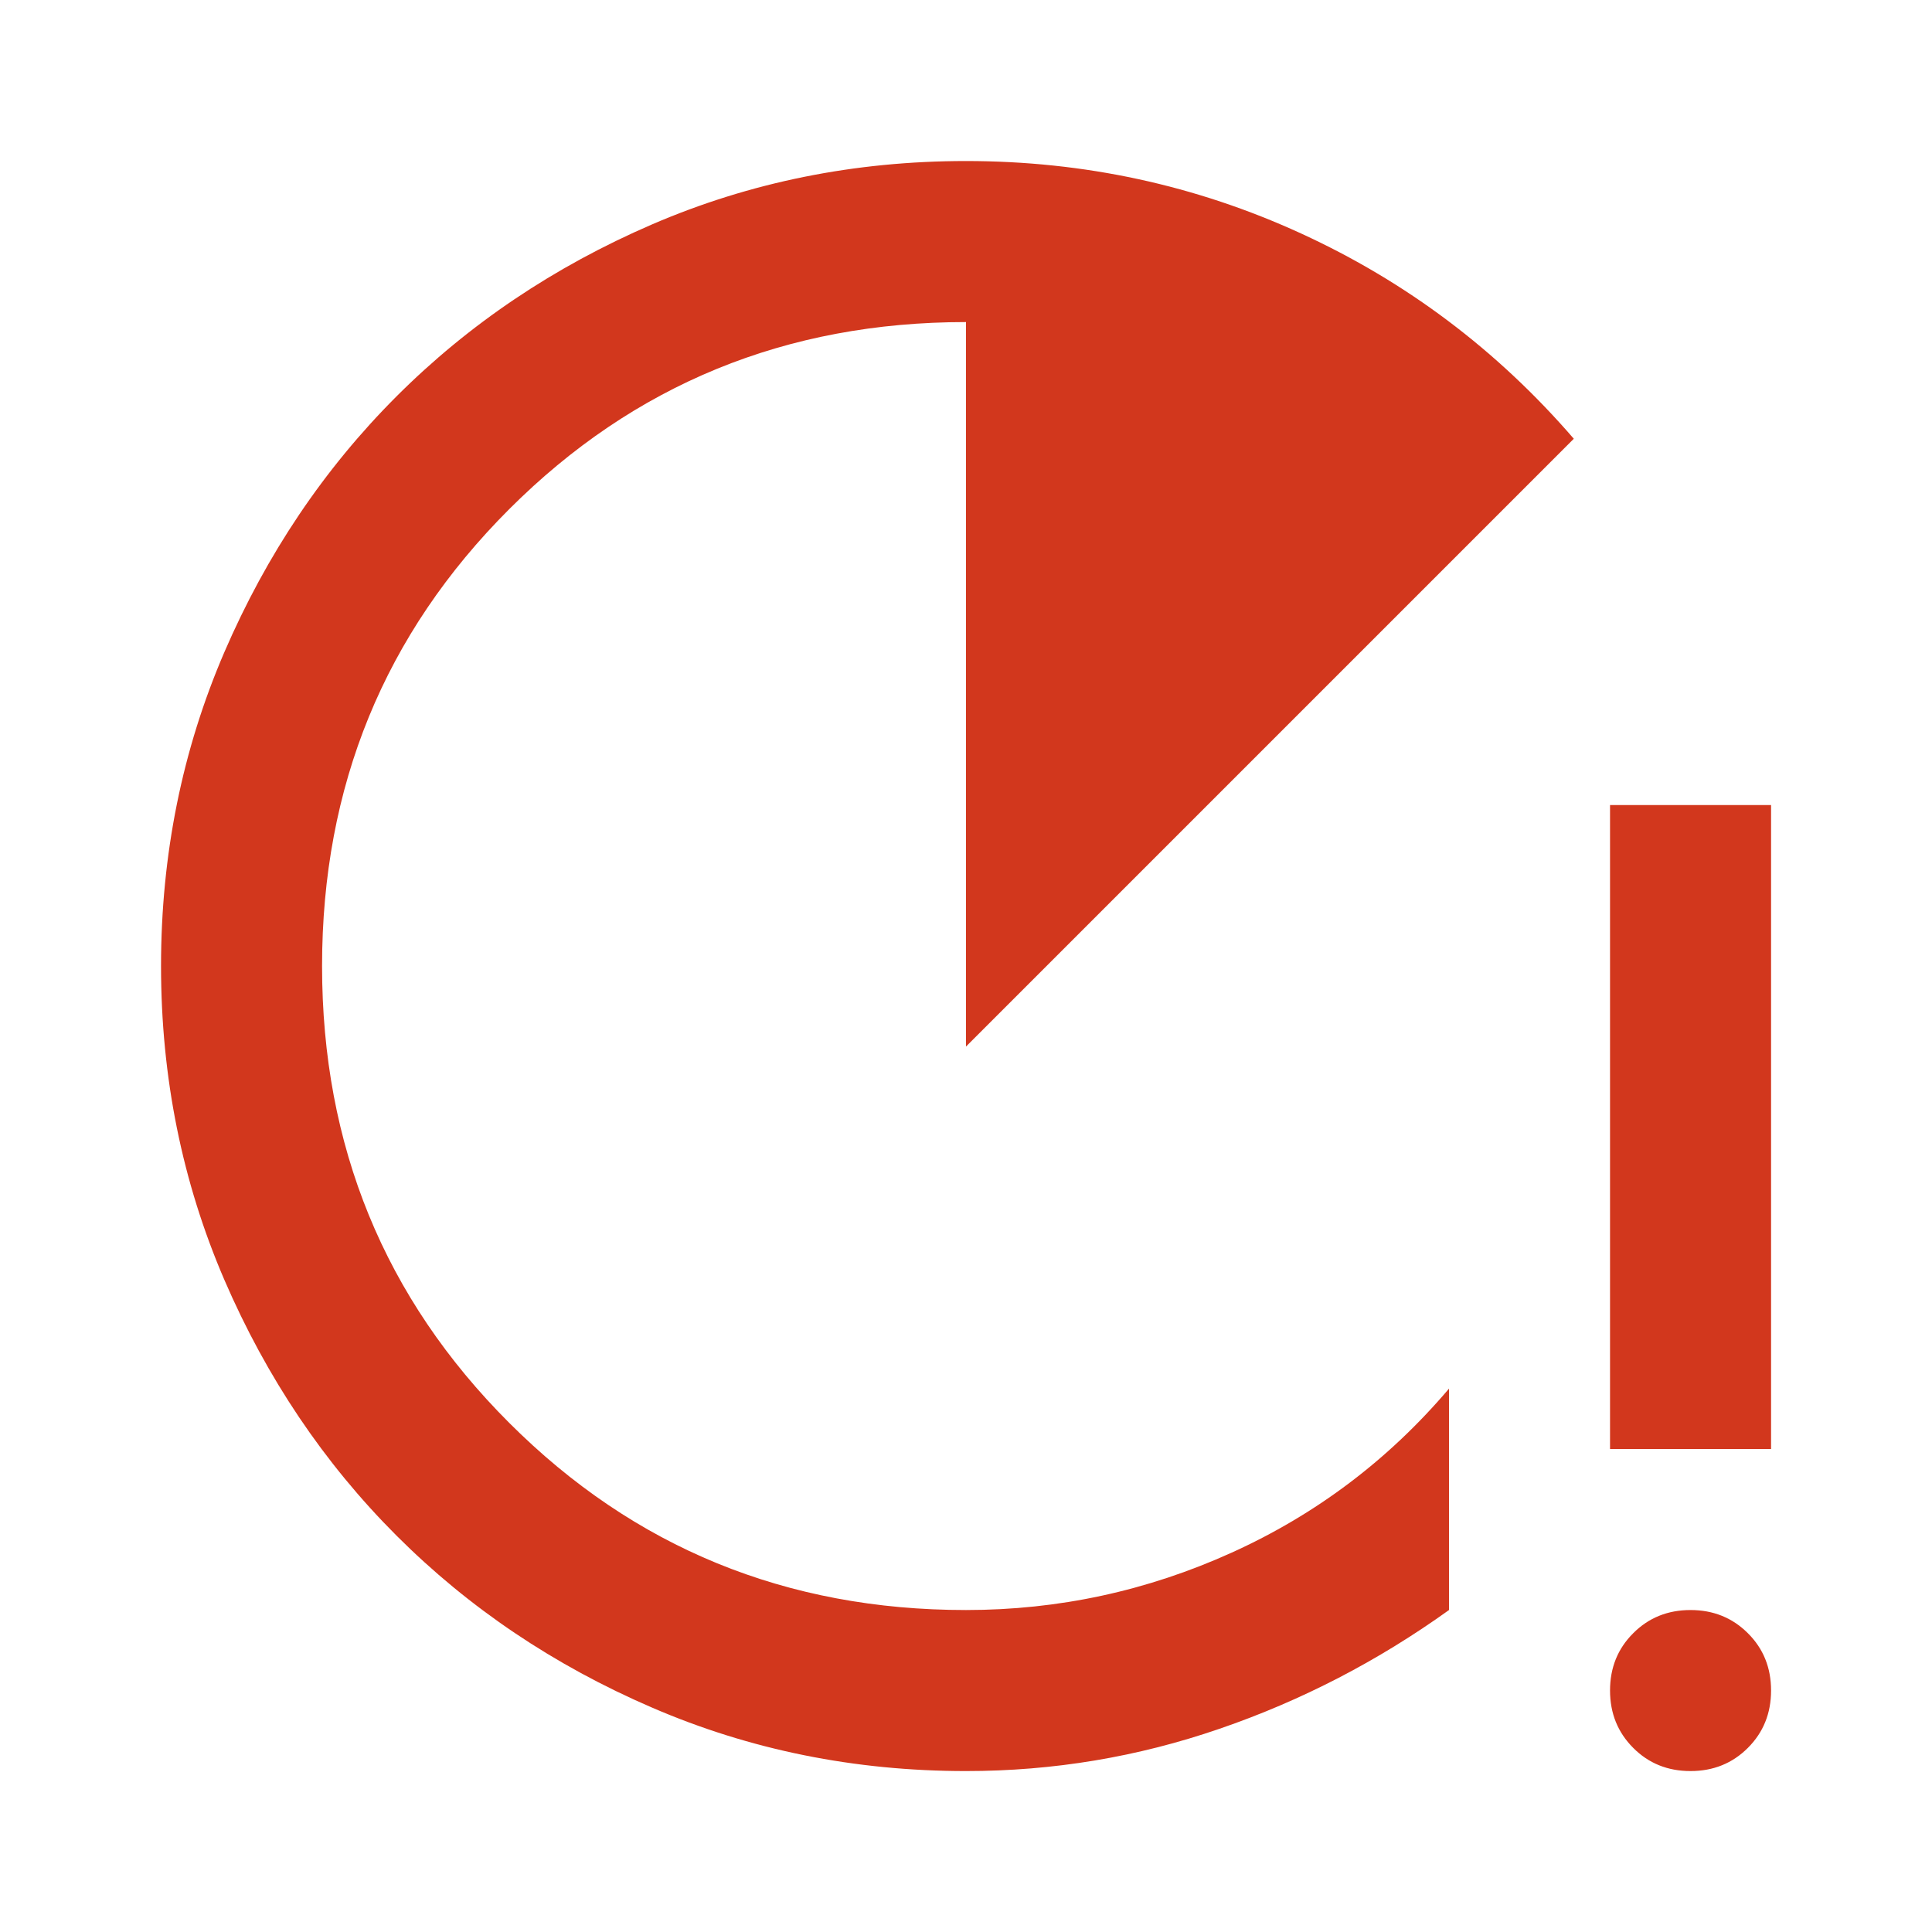
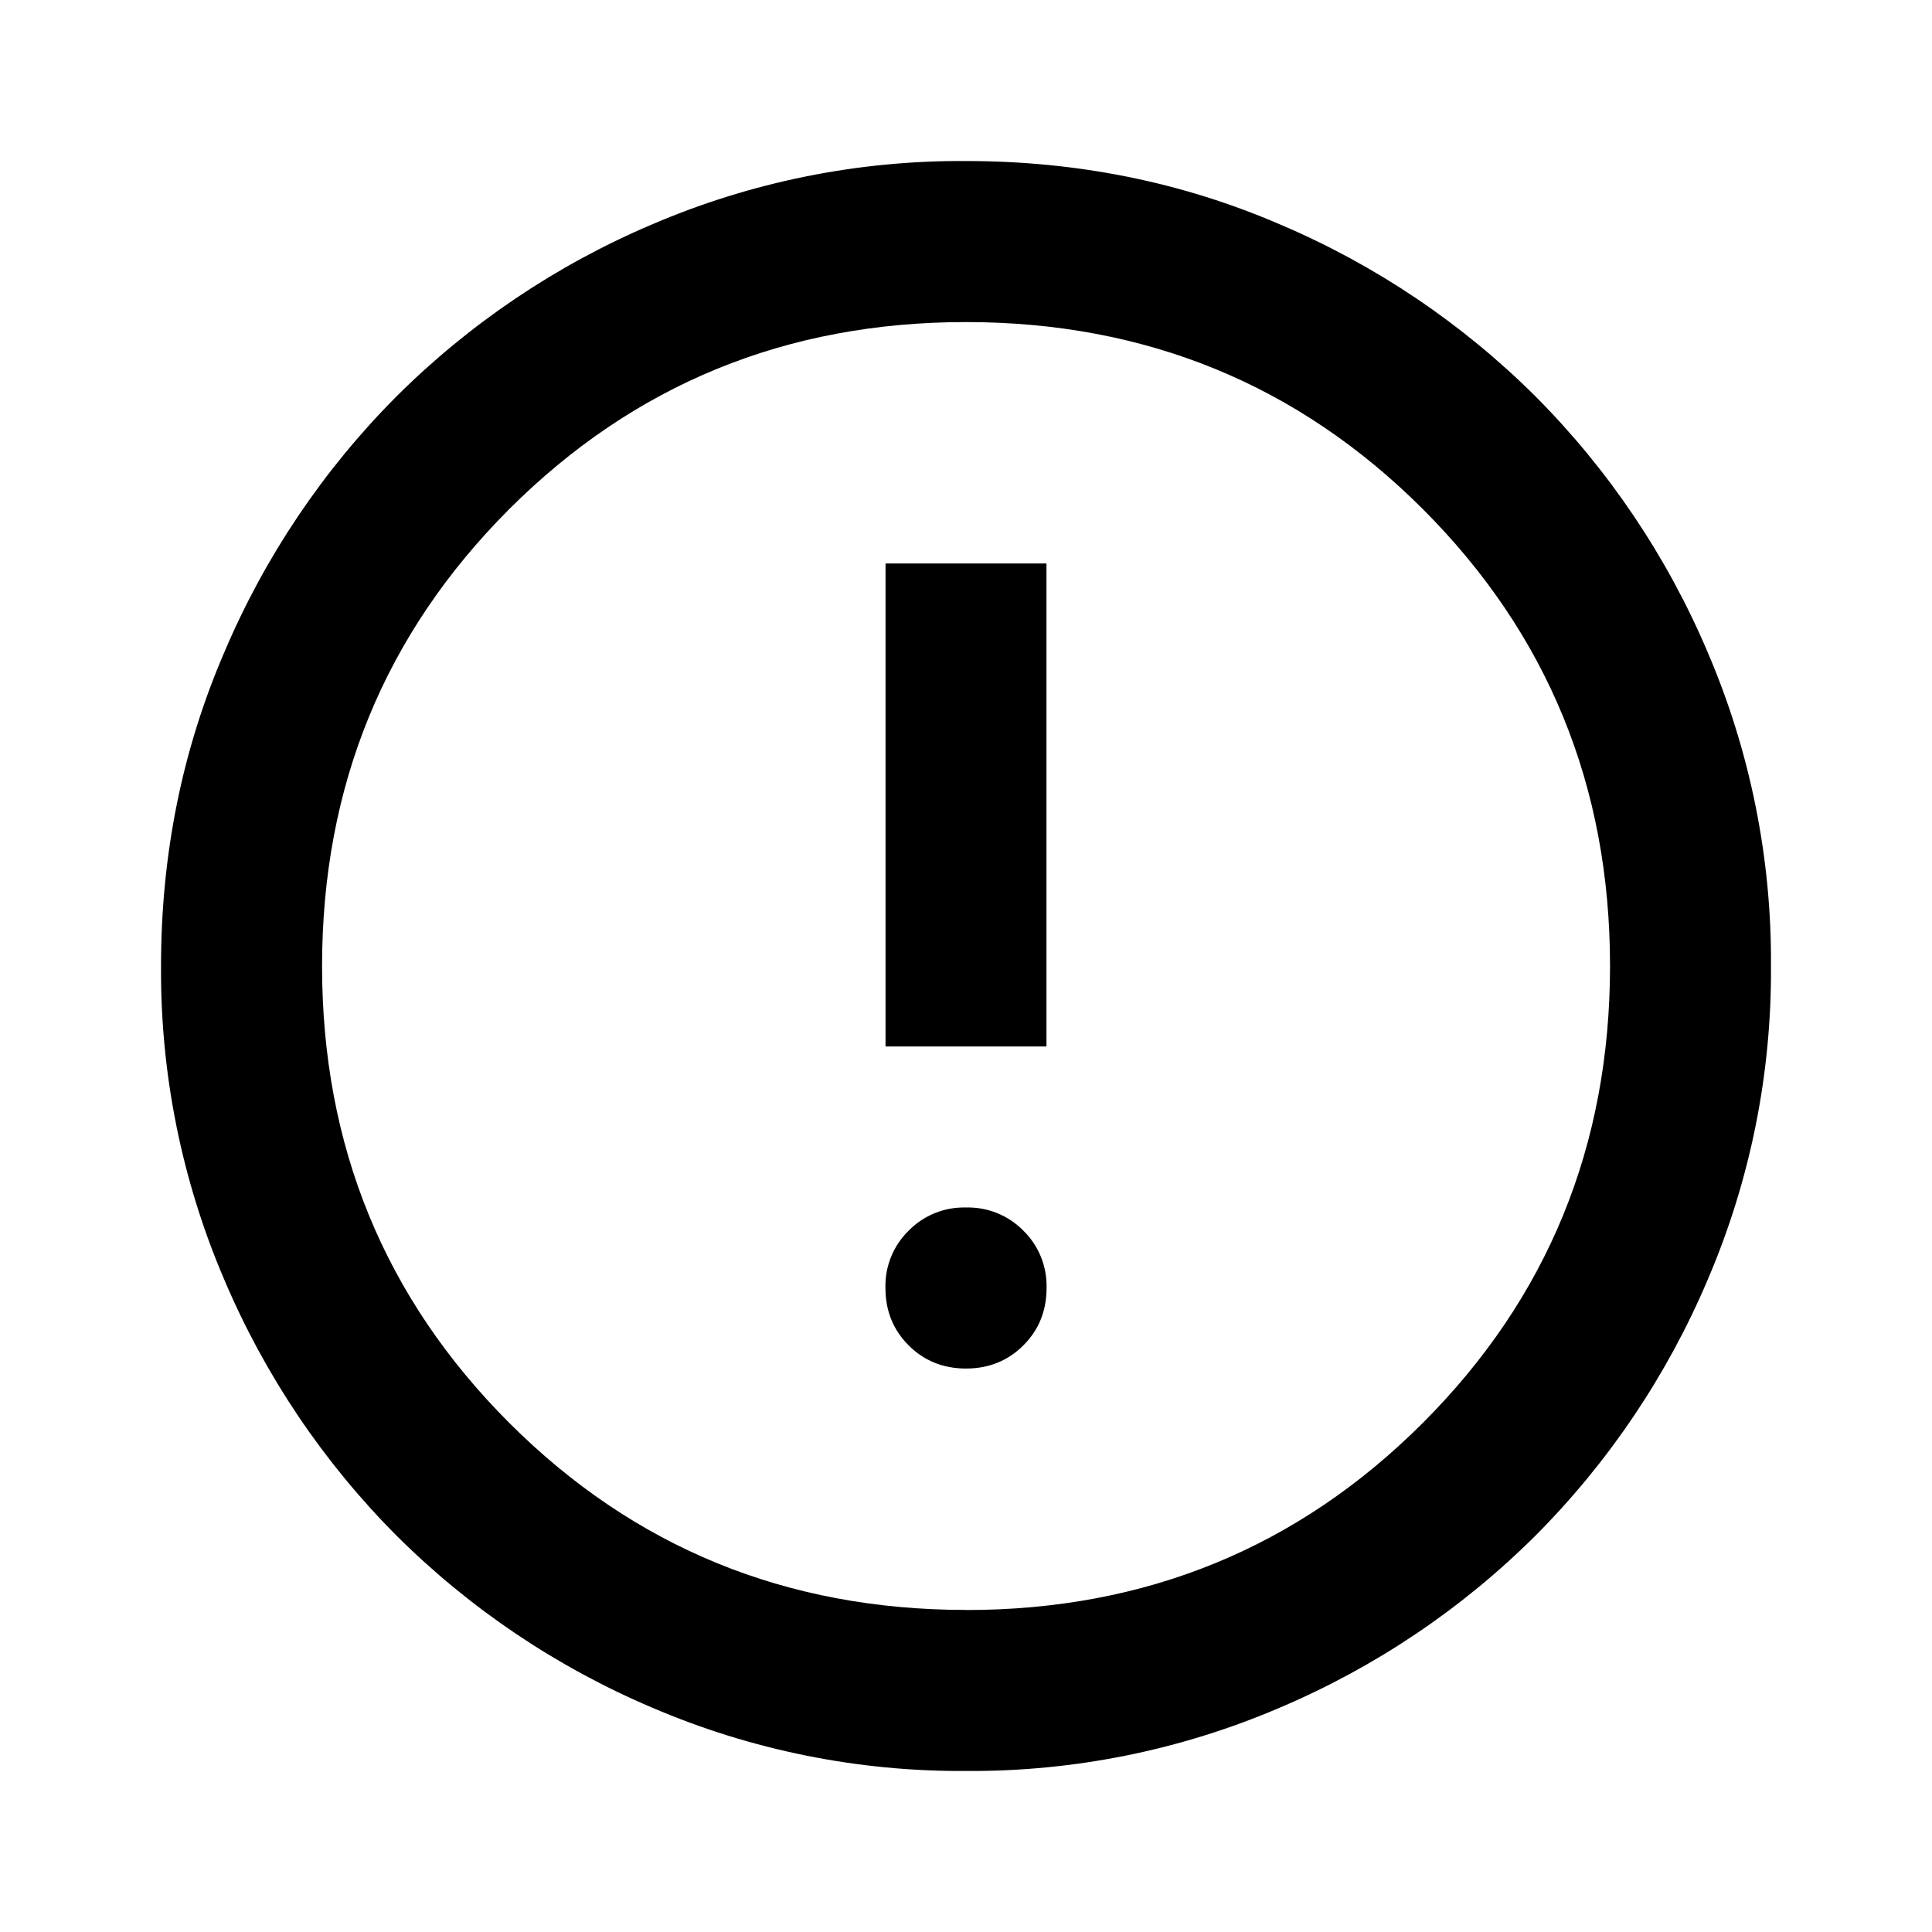
- <svg xmlns="http://www.w3.org/2000/svg" width="20" height="20" viewBox="0 0 20 20" fill="none">
-   <mask id="mask0_160_178" style="mask-type:alpha" maskUnits="userSpaceOnUse" x="0" y="0" width="20" height="20">
-     <rect width="20" height="20" fill="#D9D9D9" />
-   </mask>
-   <g mask="url(#mask0_160_178)">
-     <path d="M10 18.334C8.848 18.334 7.764 18.115 6.75 17.677C5.736 17.24 4.854 16.646 4.104 15.896C3.354 15.146 2.761 14.264 2.323 13.25C1.886 12.236 1.667 11.153 1.667 10C1.667 8.848 1.886 7.764 2.323 6.75C2.761 5.736 3.354 4.854 4.104 4.104C4.854 3.354 5.736 2.761 6.75 2.323C7.764 1.886 8.848 1.667 10 1.667C11.223 1.667 12.379 1.917 13.469 2.417C14.559 2.917 15.5 3.625 16.292 4.542L10 10.834V3.334C8.139 3.334 6.563 3.979 5.271 5.271C3.979 6.563 3.334 8.139 3.334 10C3.334 11.861 3.979 13.438 5.271 14.729C6.563 16.021 8.139 16.667 10 16.667C10.959 16.667 11.875 16.469 12.75 16.073C13.625 15.677 14.375 15.111 15 14.375V16.667C14.264 17.195 13.473 17.605 12.625 17.896C11.778 18.188 10.903 18.334 10 18.334ZM16.667 15V8.334H18.334V15H16.667ZM17.5 18.334C17.264 18.334 17.066 18.254 16.907 18.094C16.747 17.934 16.667 17.736 16.667 17.5C16.667 17.264 16.747 17.066 16.907 16.907C17.066 16.747 17.264 16.667 17.5 16.667C17.736 16.667 17.934 16.747 18.094 16.907C18.254 17.066 18.334 17.264 18.334 17.5C18.334 17.736 18.254 17.934 18.094 18.094C17.934 18.254 17.736 18.334 17.5 18.334Z" fill="#D2371D" />
-   </g>
+ <svg xmlns="http://www.w3.org/2000/svg" fill="#000000" viewBox="0 0 20 20">
+   <path d="M10 14.167q.354 0 .594-.24t.24-.594a.8.8 0 0 0-.24-.593.8.8 0 0 0-.594-.24.8.8 0 0 0-.594.24.8.8 0 0 0-.24.593q0 .354.24.594t.594.24m-.833-3.334h1.666v-5H9.167zm.833 7.5a8.1 8.1 0 0 1-3.25-.656 8.4 8.4 0 0 1-2.646-1.781 8.4 8.4 0 0 1-1.781-2.646A8.1 8.1 0 0 1 1.667 10q0-1.73.656-3.25a8.4 8.4 0 0 1 1.781-2.646A8.4 8.4 0 0 1 6.75 2.323 8.1 8.1 0 0 1 10 1.667q1.73 0 3.25.656a8.4 8.4 0 0 1 2.646 1.781 8.4 8.4 0 0 1 1.781 2.646 8.1 8.1 0 0 1 .656 3.25 8.1 8.1 0 0 1-.656 3.25 8.4 8.4 0 0 1-1.781 2.646 8.4 8.4 0 0 1-2.646 1.781 8.1 8.1 0 0 1-3.25.656m0-1.666q2.792 0 4.73-1.938 1.936-1.937 1.937-4.729 0-2.791-1.938-4.73Q12.792 3.335 10 3.334q-2.791 0-4.73 1.938Q3.335 7.209 3.334 10q0 2.792 1.938 4.73Q7.209 16.665 10 16.666" />
</svg>
